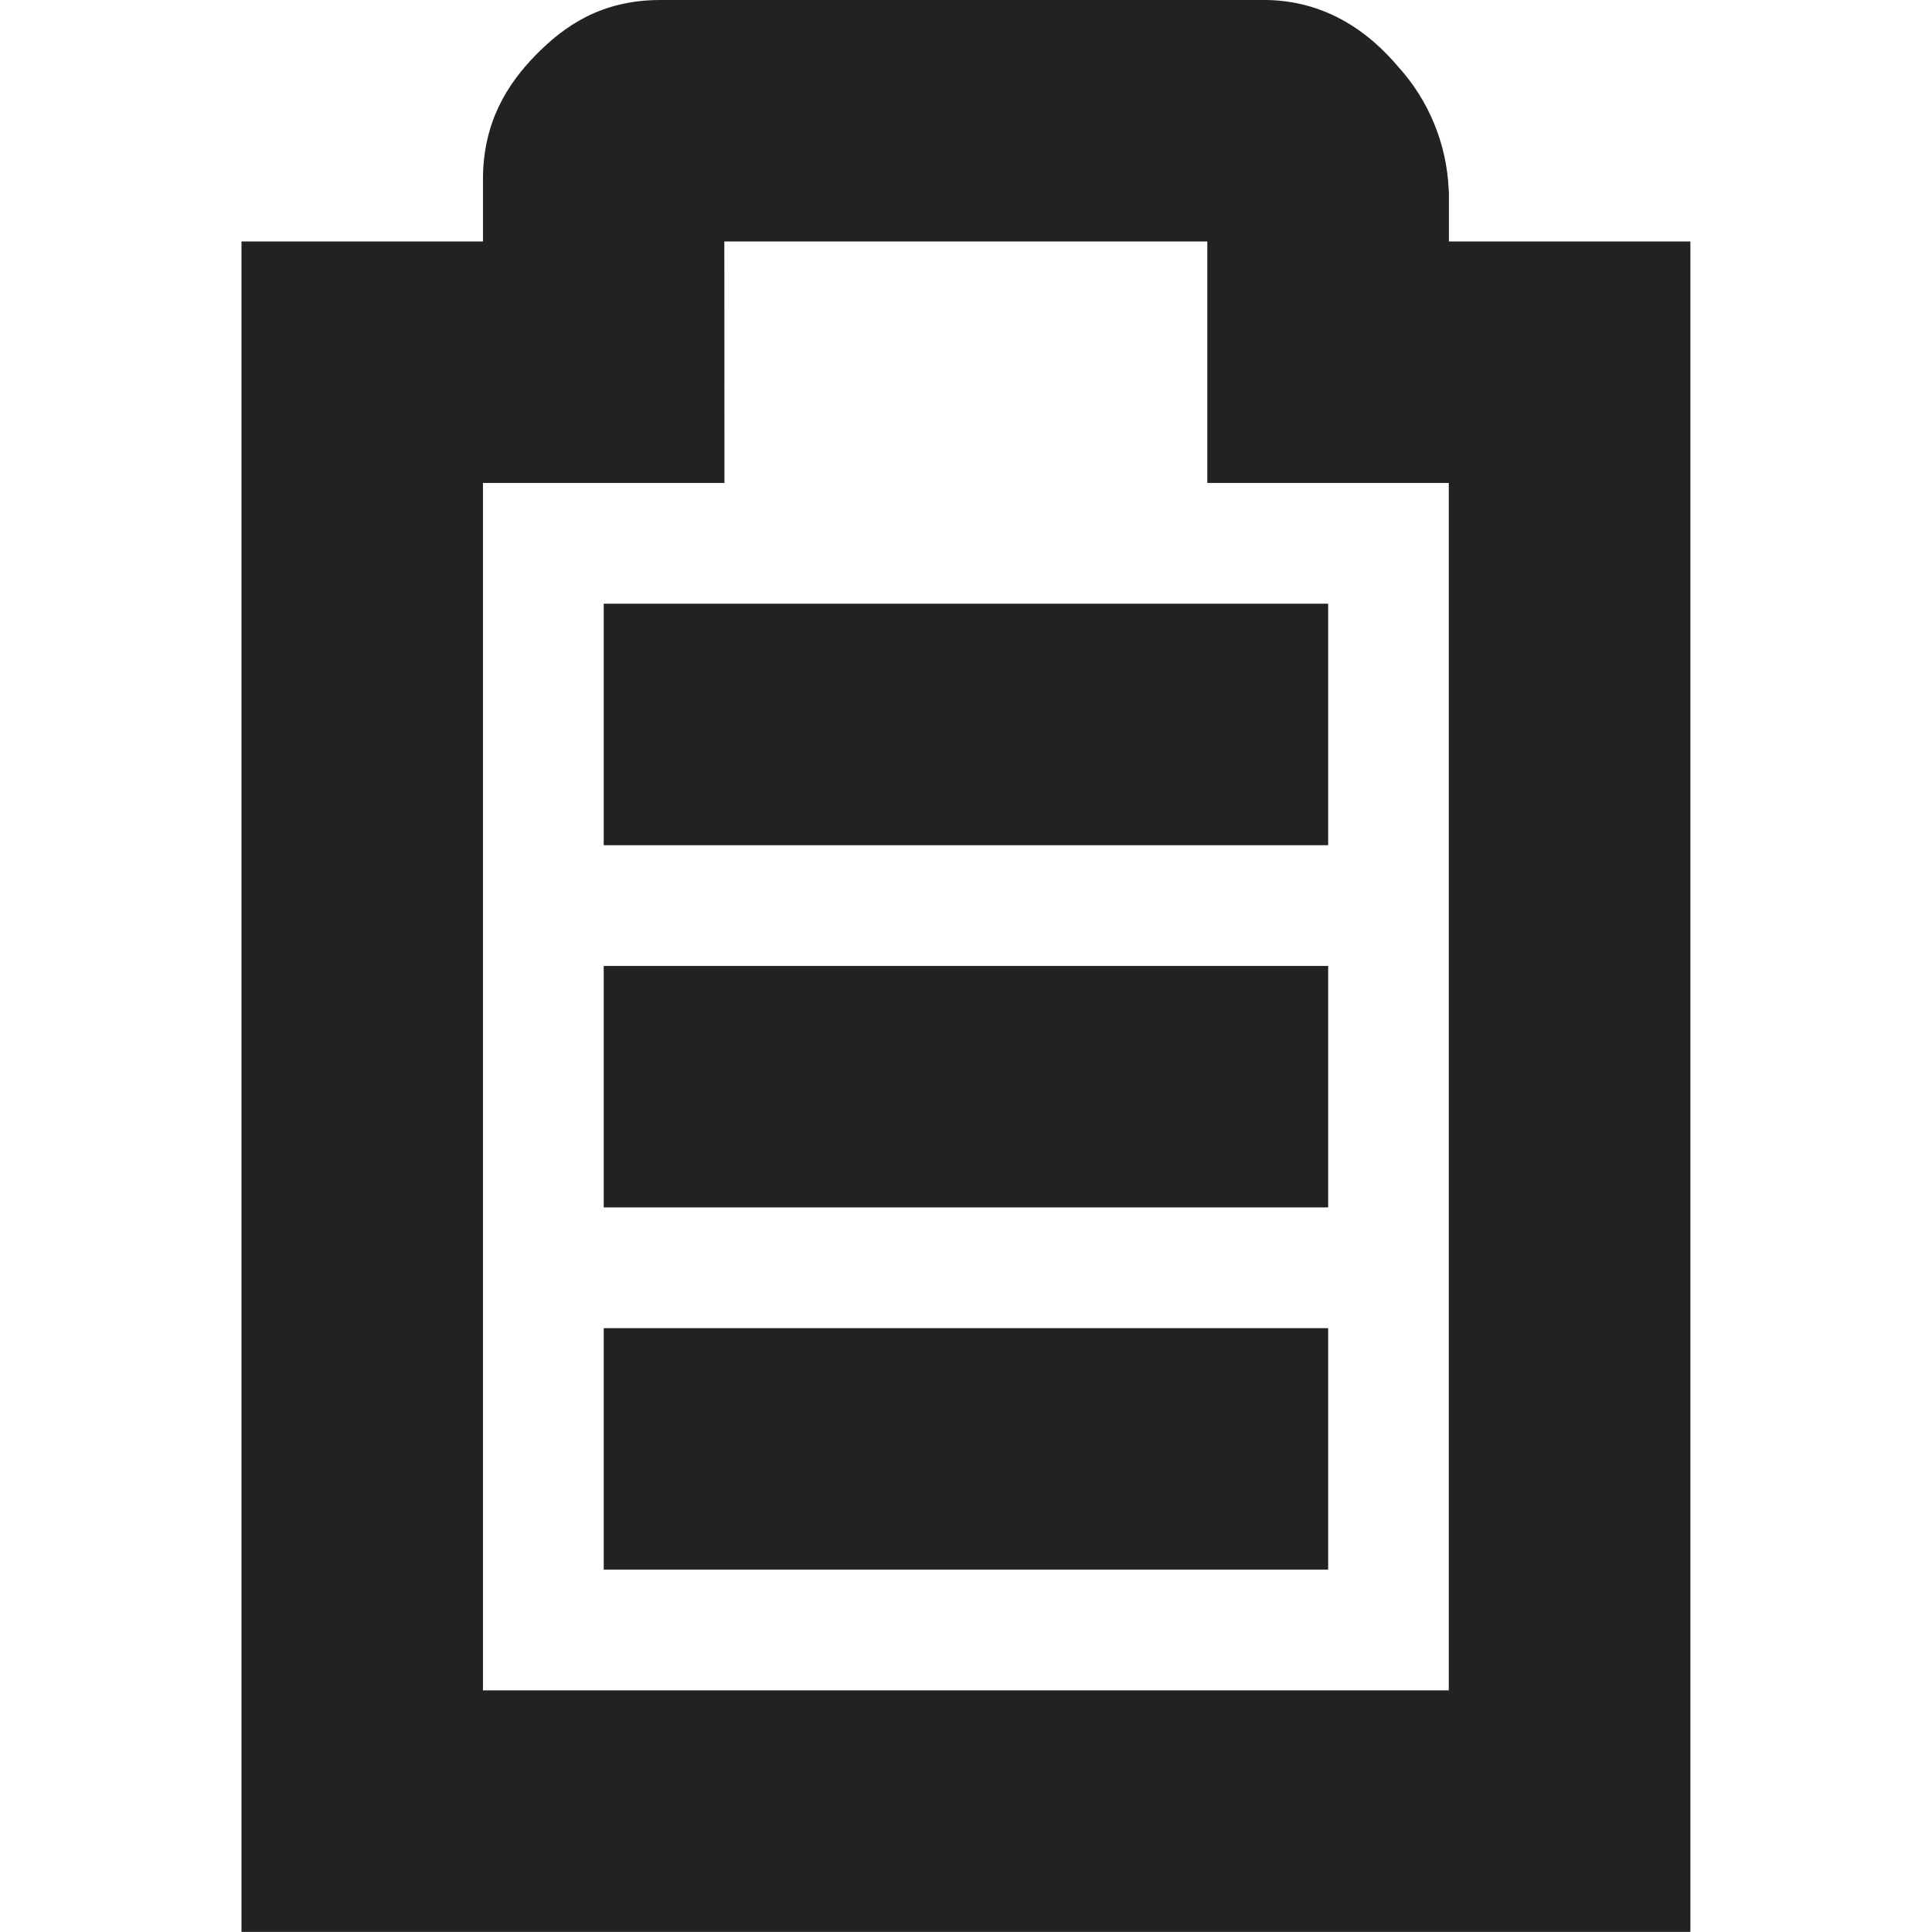
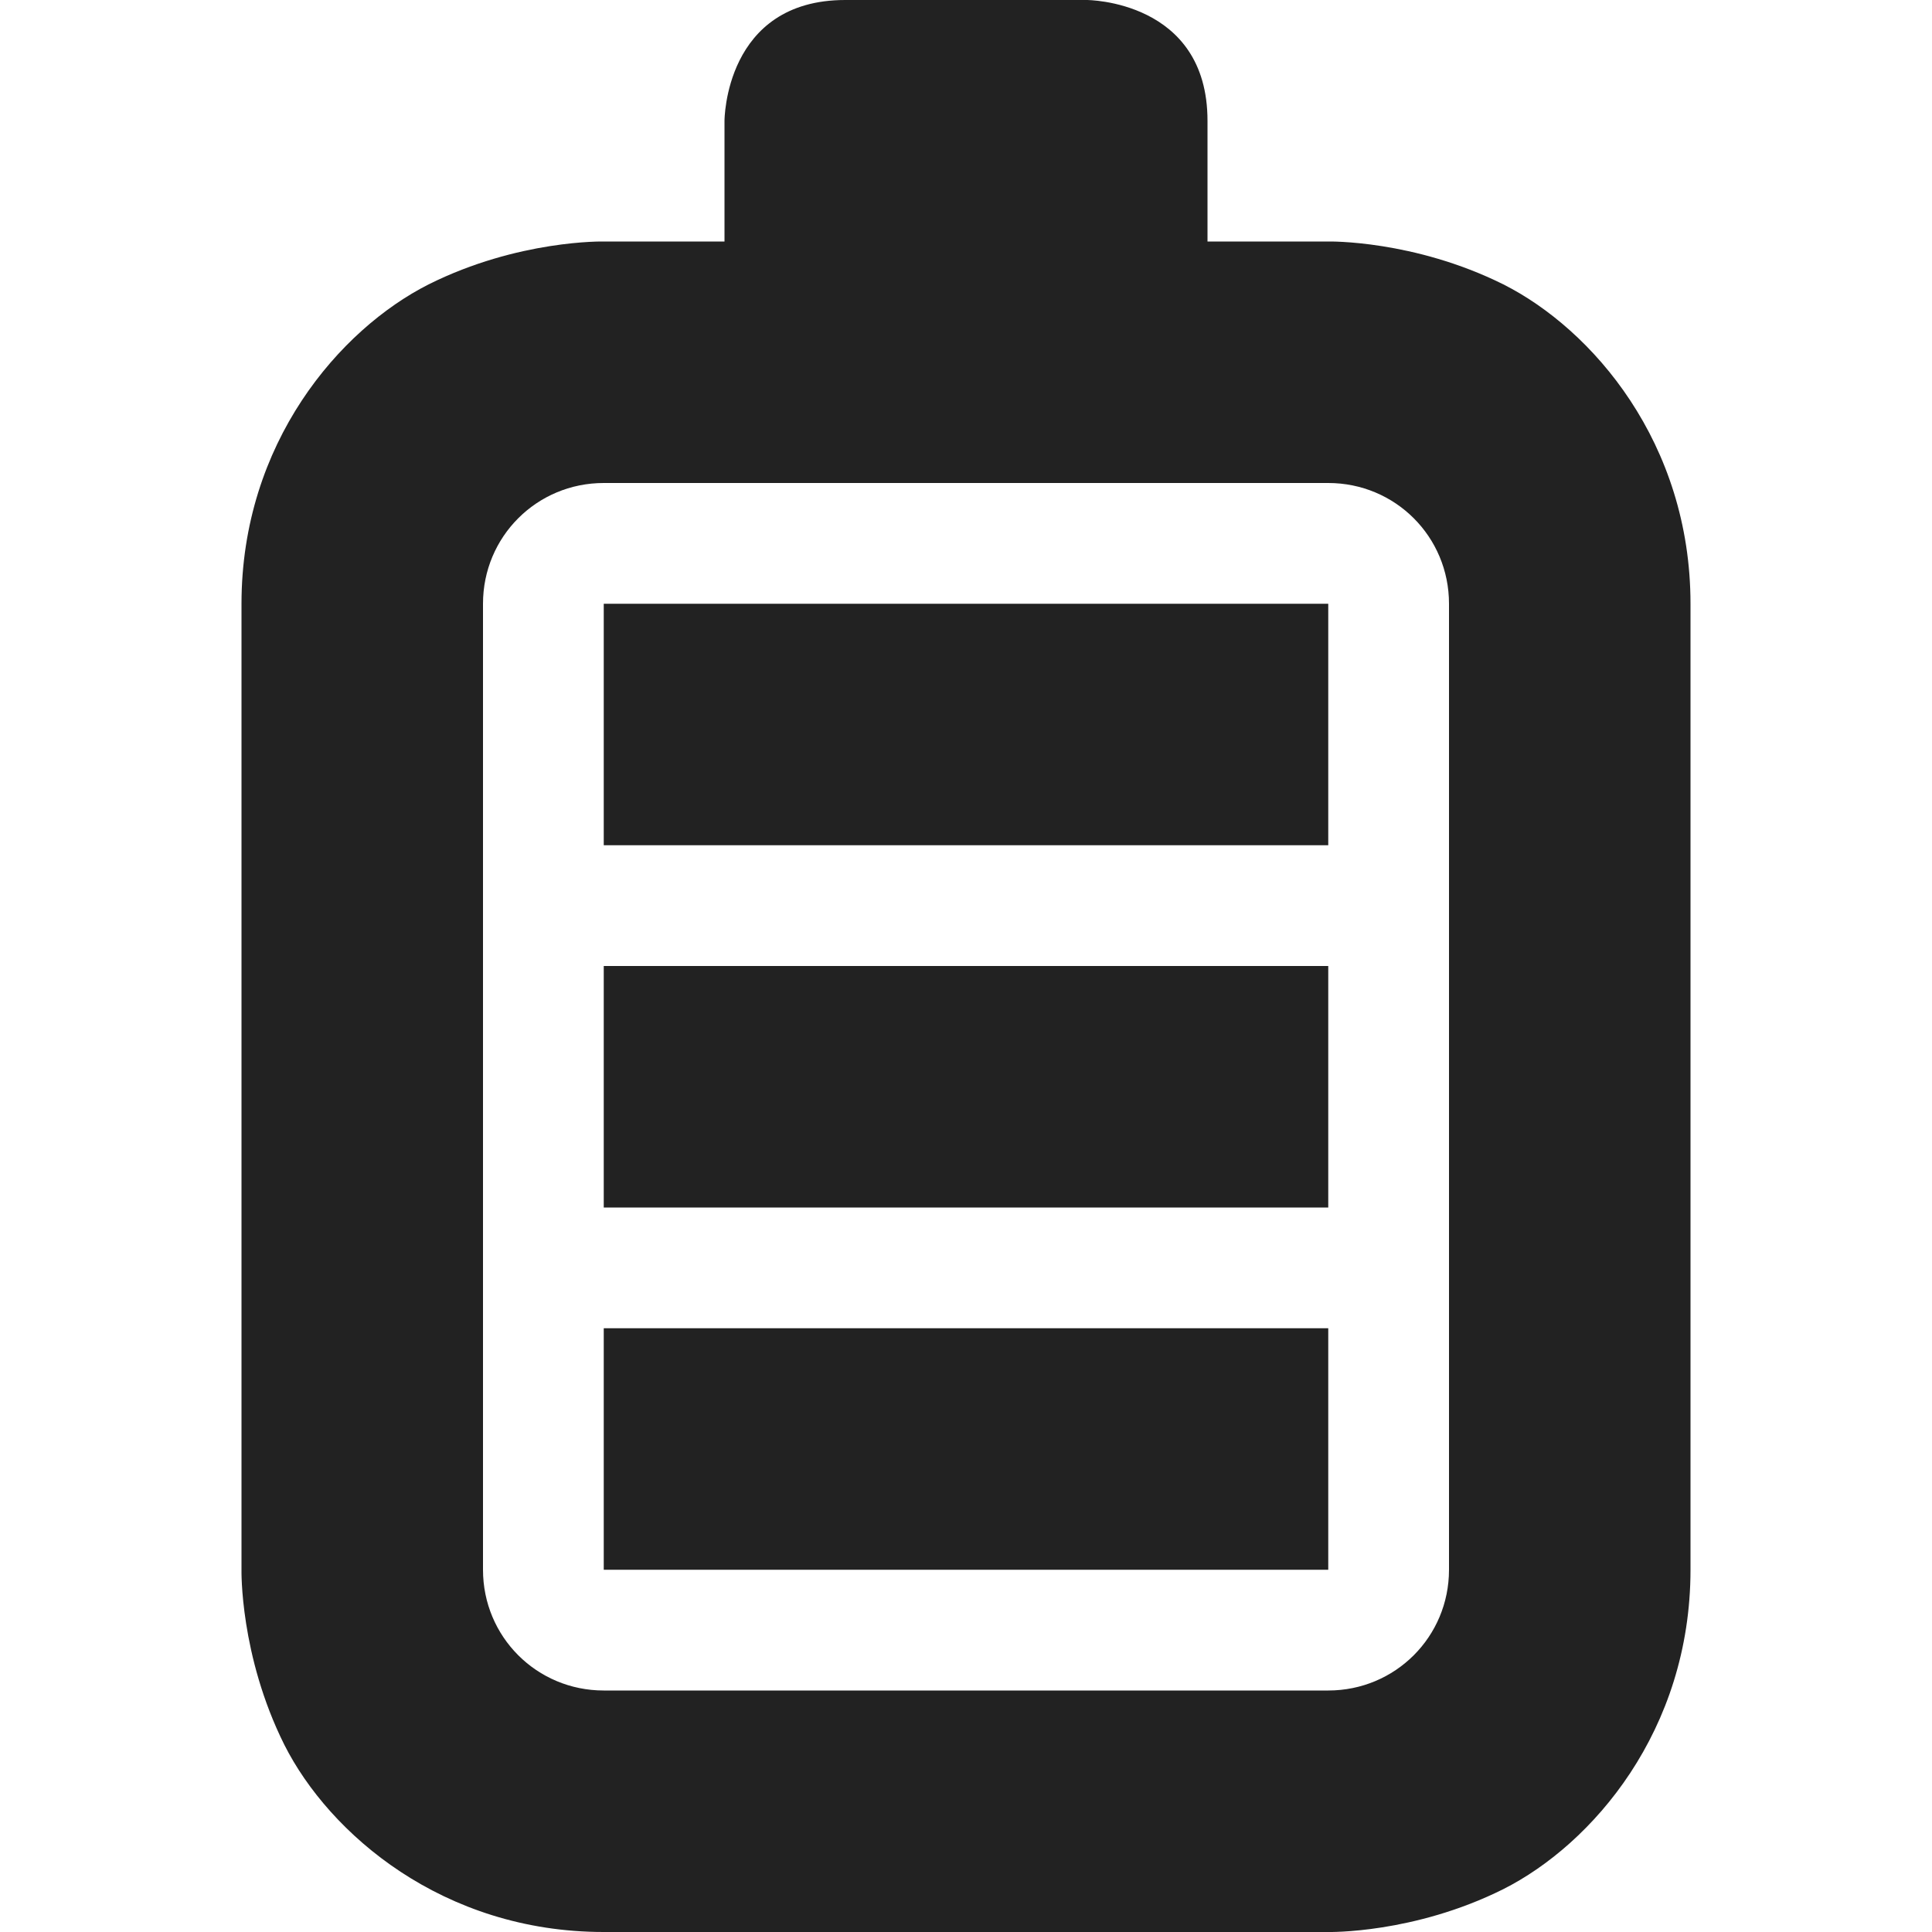
- <svg xmlns="http://www.w3.org/2000/svg" width="16" height="16.001">
-   <g fill="#222222">
-     <path d="M5 5v2h6V5z" overflow="visible" />
-     <path d="M5.469 0c-.49 0-.797.216-1.032.456C4.202.696 4 1.012 4 1.486V2H2v14h12V2h-2v-.406l-.002-.028a1.616 1.616 0 0 0-.416-1.011c-.236-.28-.62-.585-1.2-.553L10.438 0zm.53 2h4v2h2v10H4V4h2z" color="#222222" font-family="sans-serif" font-weight="400" overflow="visible" style="font-feature-settings:normal;font-variant-alternates:normal;font-variant-caps:normal;font-variant-ligatures:normal;font-variant-numeric:normal;font-variant-position:normal;isolation:auto;mix-blend-mode:normal;shape-padding:0;text-decoration-color:#000;text-decoration-line:none;text-decoration-style:solid;text-indent:0;text-orientation:mixed;text-transform:none" white-space="normal" />
-     <path d="m5 8v2h6v-2zm0 3v2h6v-2z" overflow="visible" />
-   </g>
+ <svg xmlns="http://www.w3.org/2000/svg" width="16" height="16">
+   <path fill="#222222" d="M7 0C6 0 6 1 6 1v1H5s-.707-.016-1.45.355C2.814 2.727 2 3.668 2 5v8s-.016.707.355 1.45C2.727 15.187 3.668 16 5 16h6s.707.016 1.45-.355C13.187 15.273 14 14.332 14 13V5c0-1.332-.812-2.273-1.55-2.645C11.706 1.985 11 2 11 2h-1V1c0-1-1-1-1-1zM5 4h6c.555 0 1 .445 1 1v8c0 .555-.445 1-1 1H5c-.555 0-1-.445-1-1V5c0-.555.445-1 1-1m0 1v2h6V5zm0 3v2h6V8zm0 3v2h6v-2zm0 0" />
</svg>
